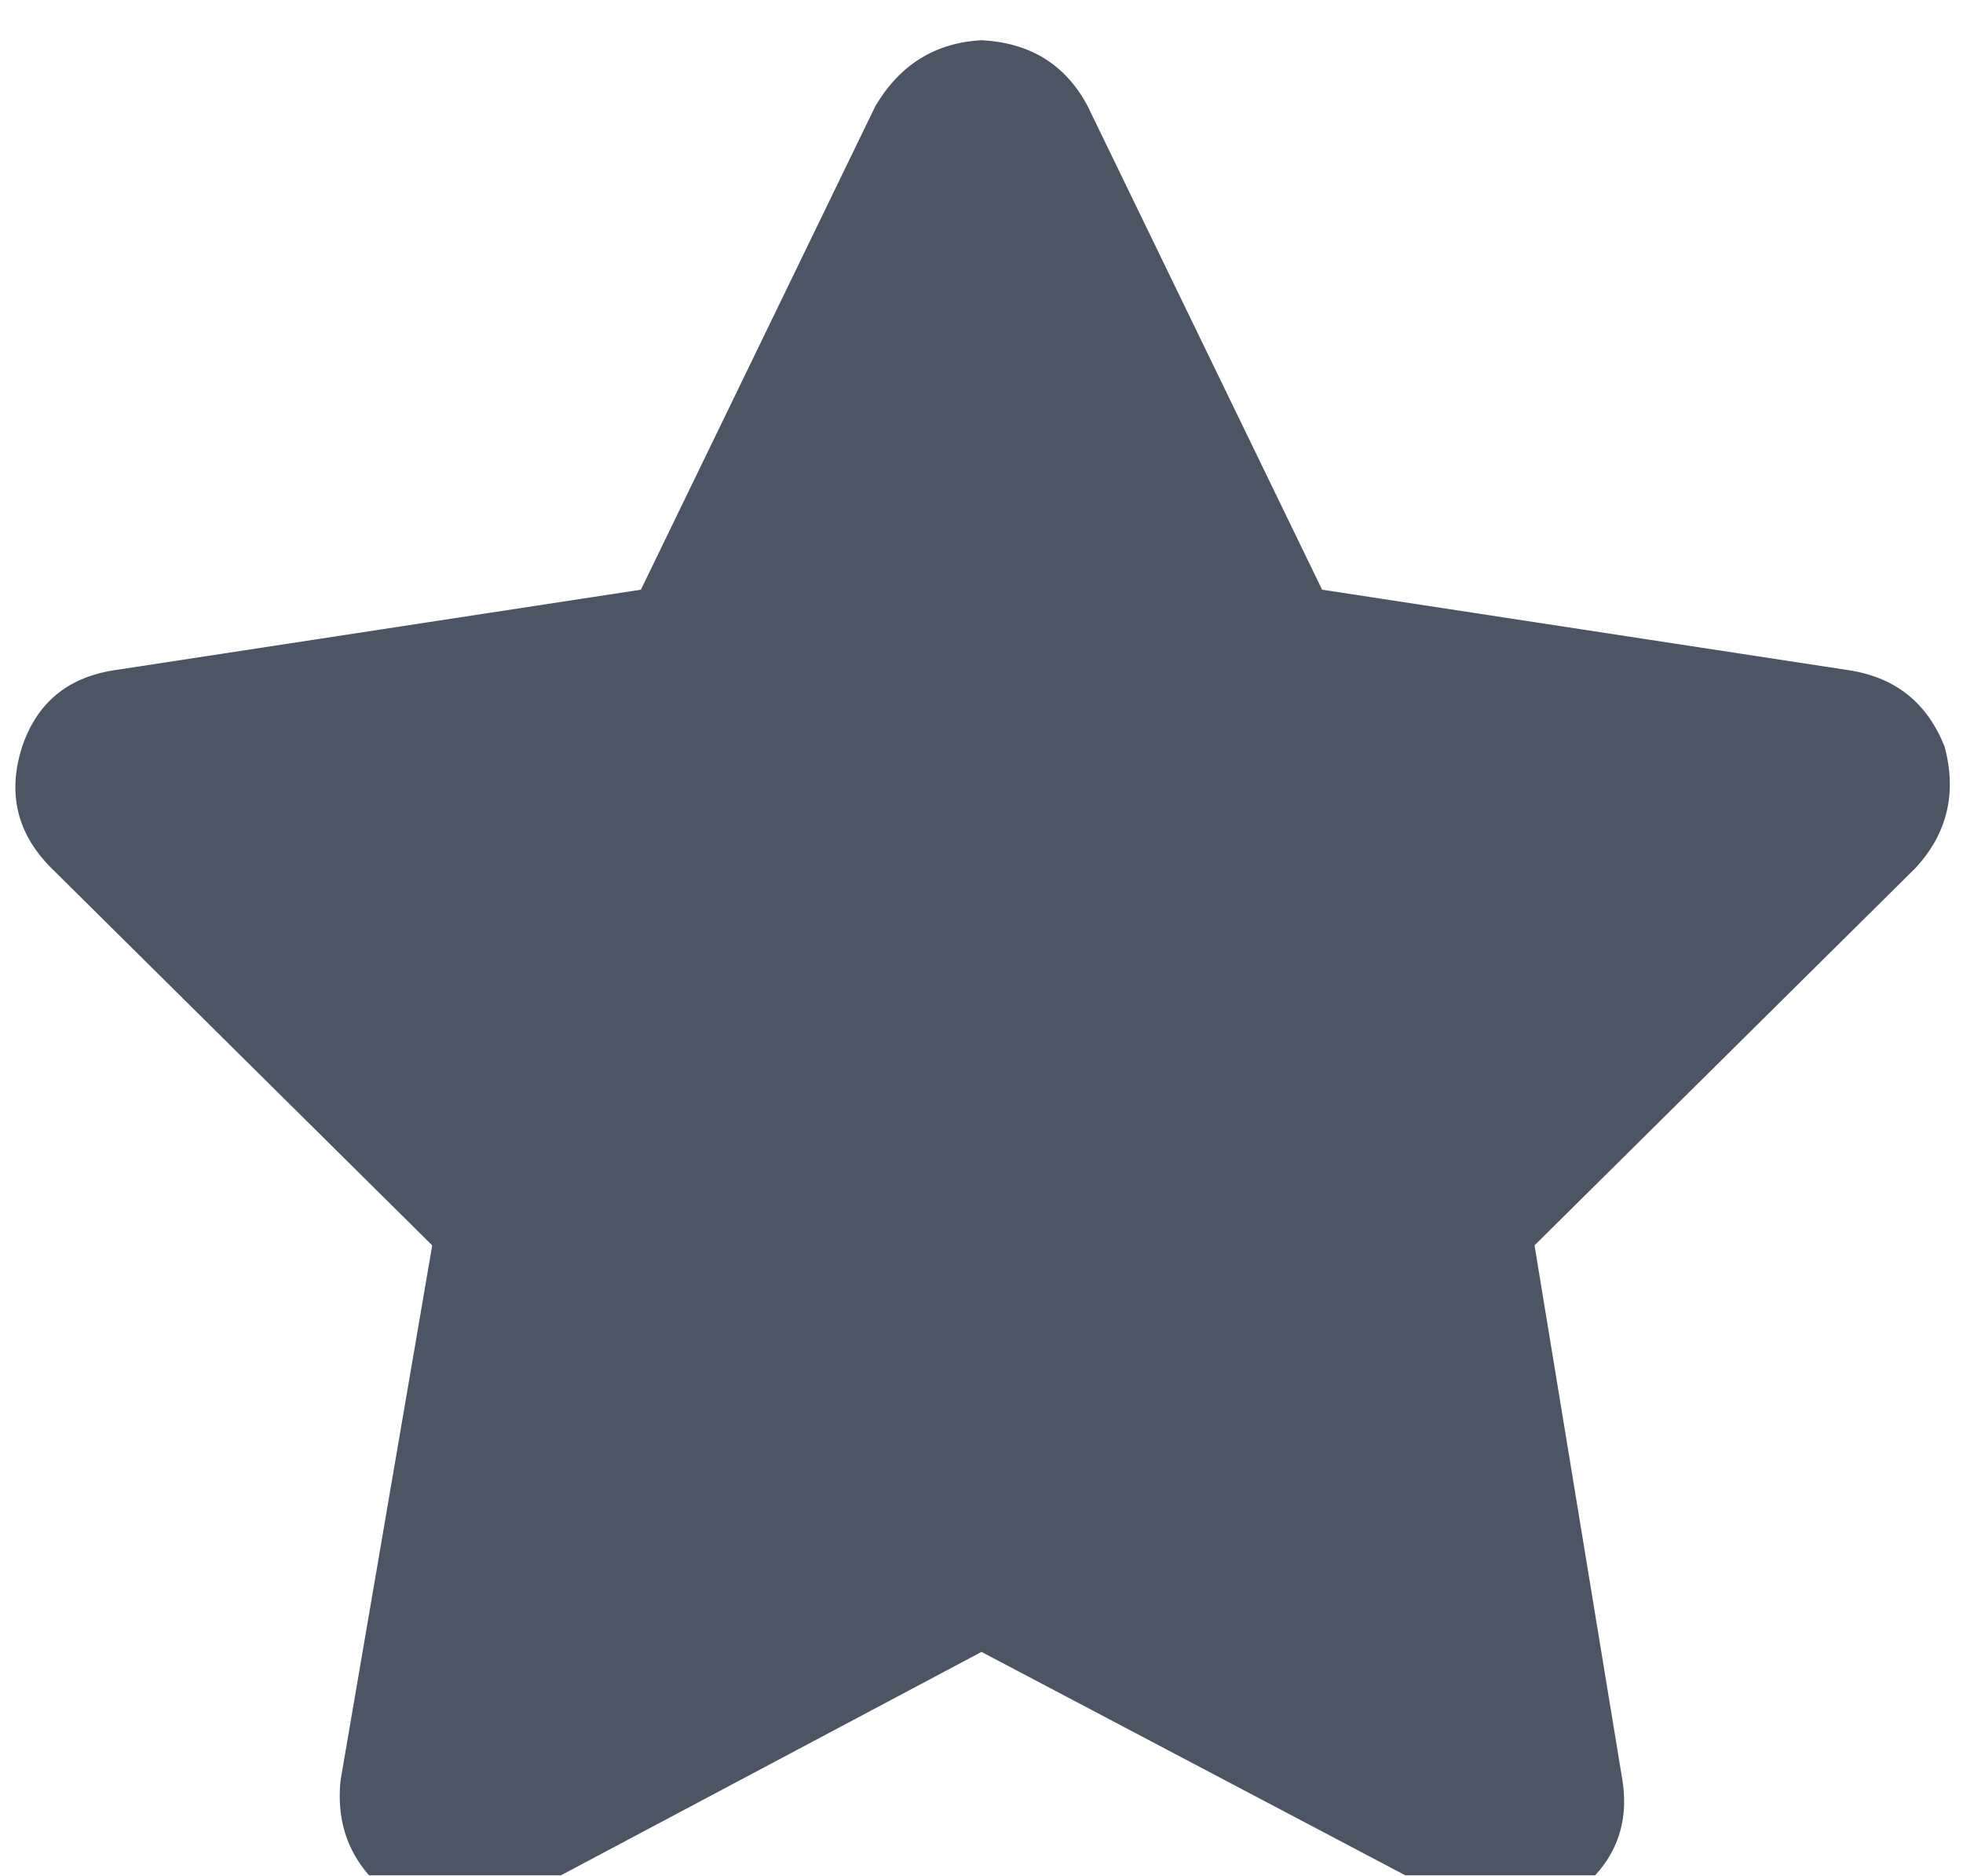
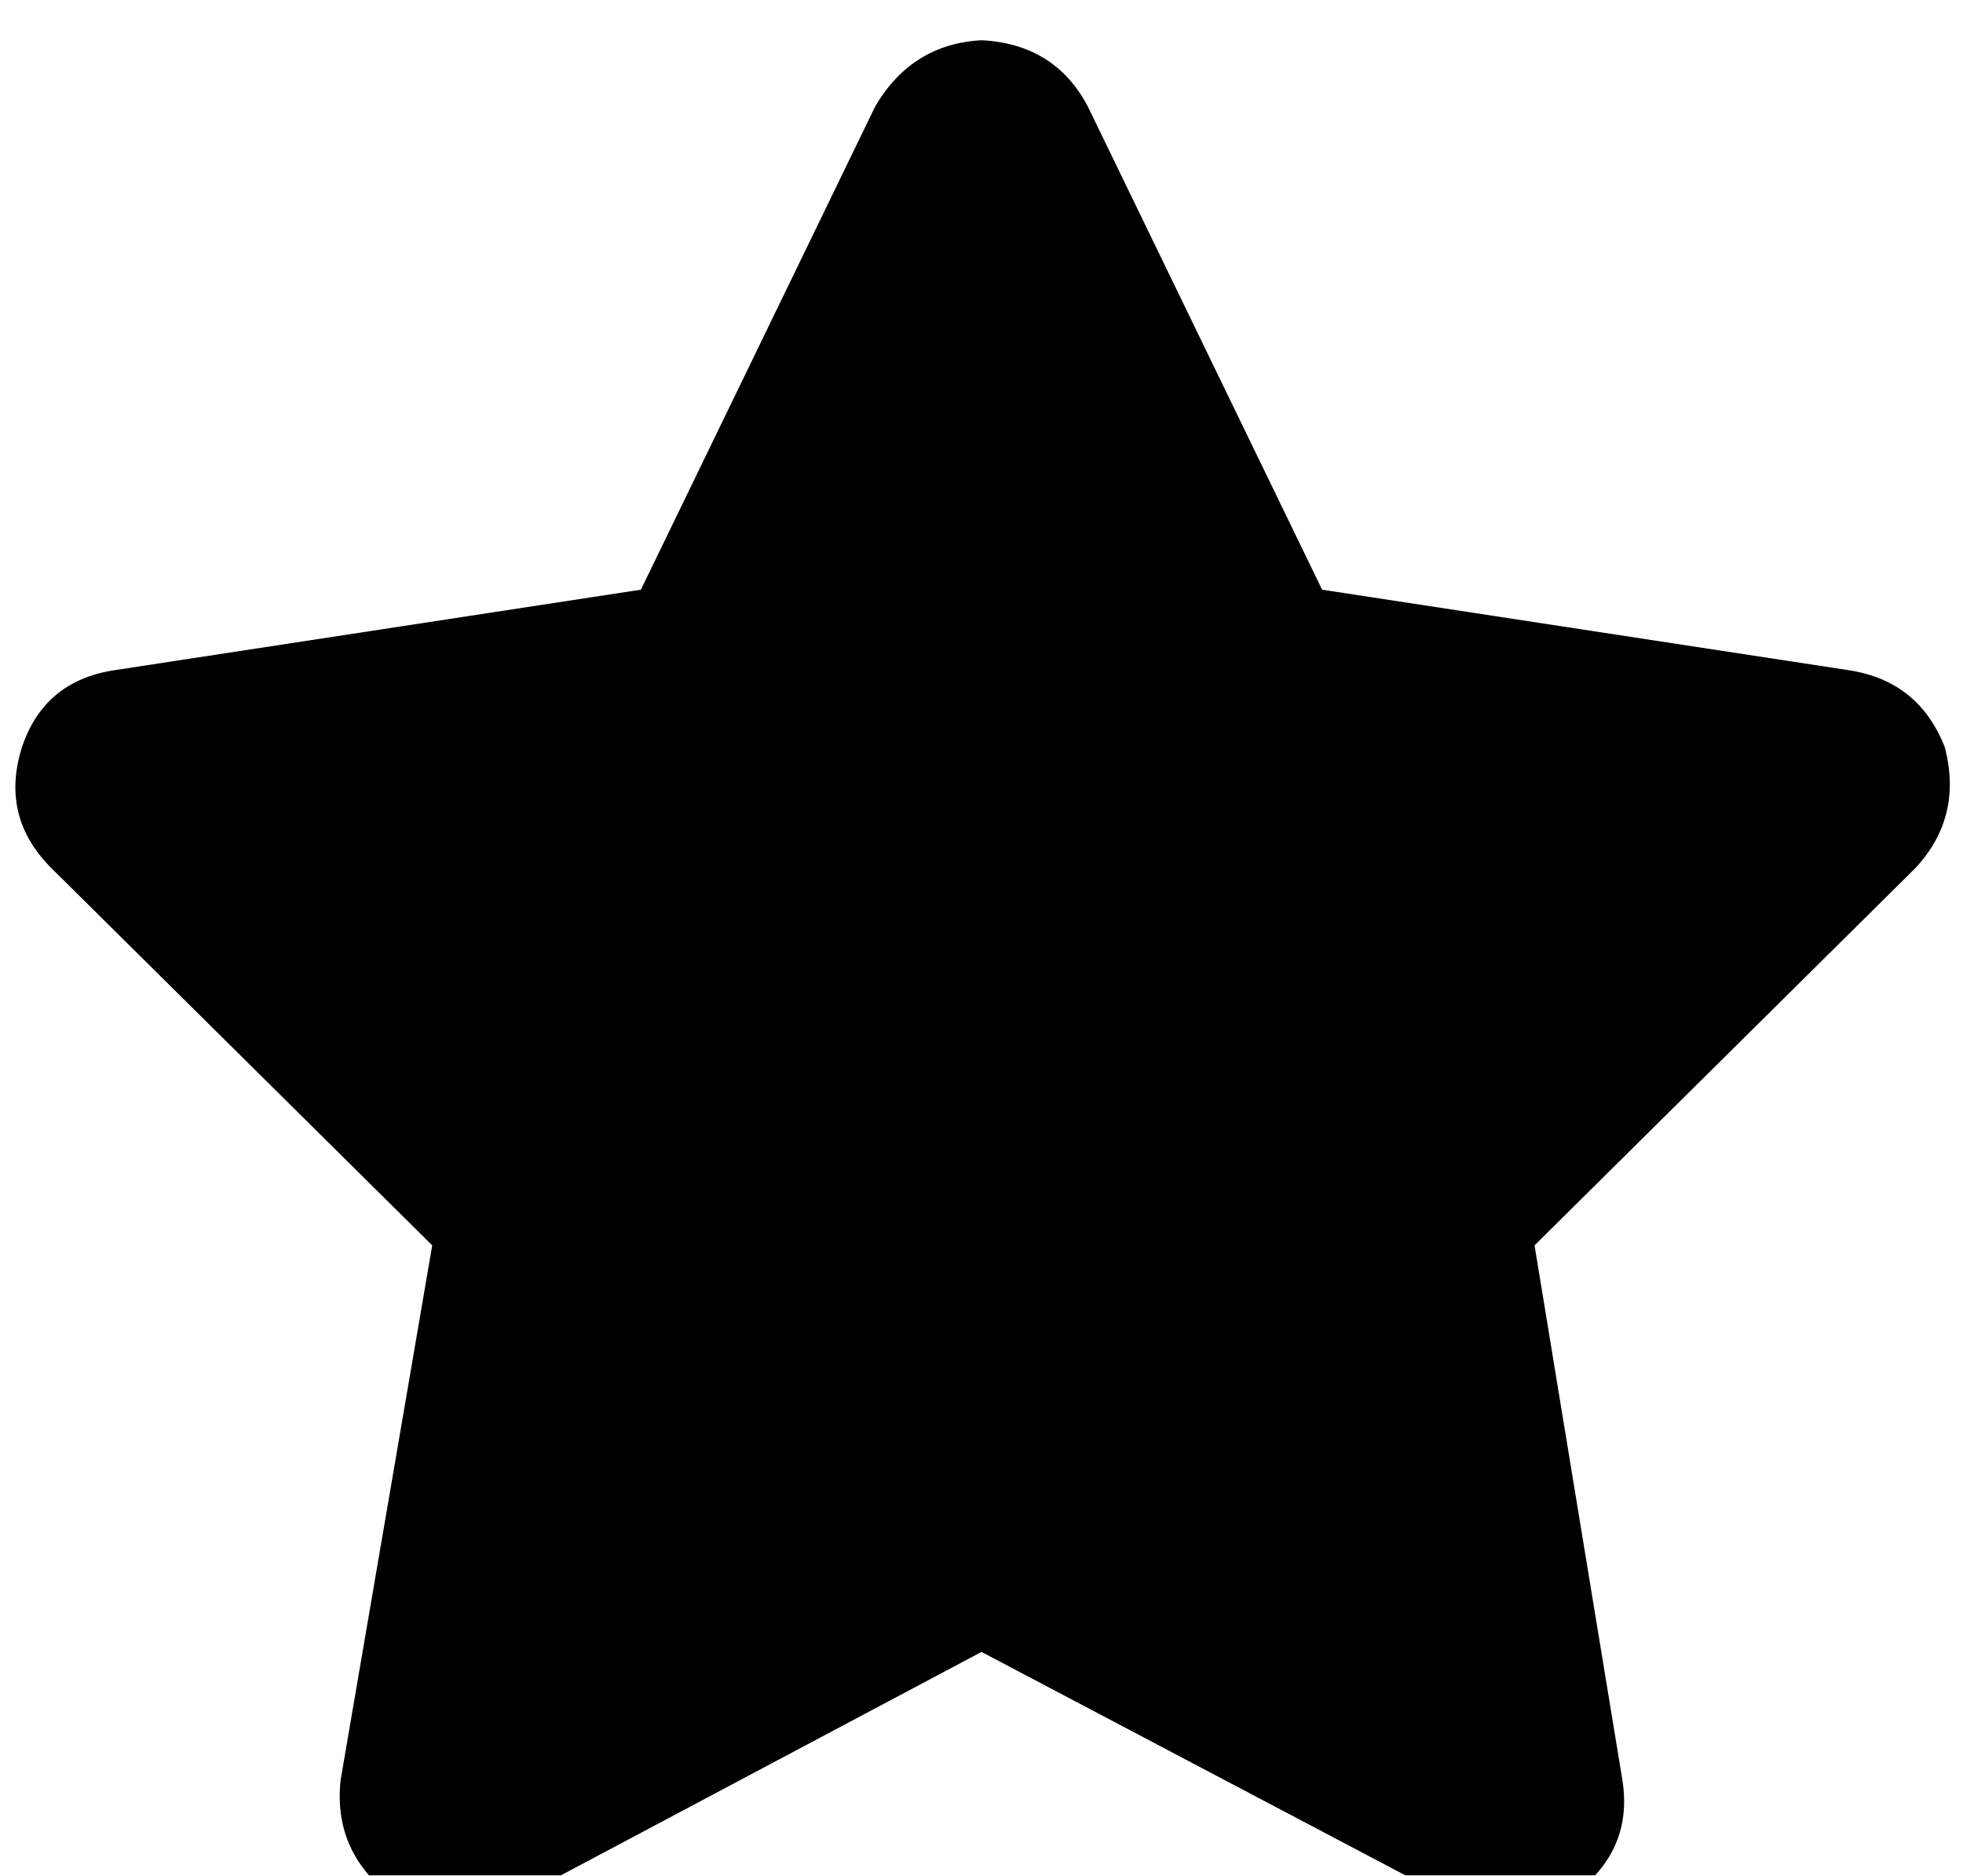
<svg xmlns="http://www.w3.org/2000/svg" fill="none" version="1.1" width="14.656" height="14" viewBox="0 0 14.656 14">
  <defs>
    <clipPath id="master_svg0_3_39919">
      <rect x="0" y="0" width="14.656" height="14" rx="0" />
    </clipPath>
  </defs>
  <g clip-path="url(#master_svg0_3_39919)">
    <g transform="matrix(1,0,0,-1,0,28.60431)">
      <g>
-         <path d="M8.121,27.811Q7.875,28.276,7.328,28.304Q6.809,28.276,6.535,27.811L4.785,24.202L0.848,23.6Q0.328,23.518,0.164,23.026Q-1.546325683610128e-7,22.507,0.383,22.124L3.227,19.307L2.543,15.315Q2.488,14.796,2.898,14.468Q3.336,14.167,3.828,14.413L7.328,16.272L10.855,14.413Q11.32,14.167,11.758,14.468Q12.195,14.796,12.113,15.315L11.457,19.307L14.301,22.124Q14.656,22.507,14.52,23.026Q14.328,23.518,13.809,23.6L9.871,24.202L8.121,27.811Z" fill="#4B5563" fill-opacity="1" style="mix-blend-mode:passthrough" />
+         <path d="M8.121,27.811Q7.875,28.276,7.328,28.304Q6.809,28.276,6.535,27.811L4.785,24.202L0.848,23.6Q0.328,23.518,0.164,23.026Q-1.546325683610128e-7,22.507,0.383,22.124L3.227,19.307L2.543,15.315Q2.488,14.796,2.898,14.468Q3.336,14.167,3.828,14.413L7.328,16.272L10.855,14.413Q11.32,14.167,11.758,14.468Q12.195,14.796,12.113,15.315L11.457,19.307L14.301,22.124Q14.656,22.507,14.52,23.026Q14.328,23.518,13.809,23.6L9.871,24.202L8.121,27.811Z" fill="#000000" fill-opacity="1" style="mix-blend-mode:passthrough" />
      </g>
    </g>
  </g>
</svg>
